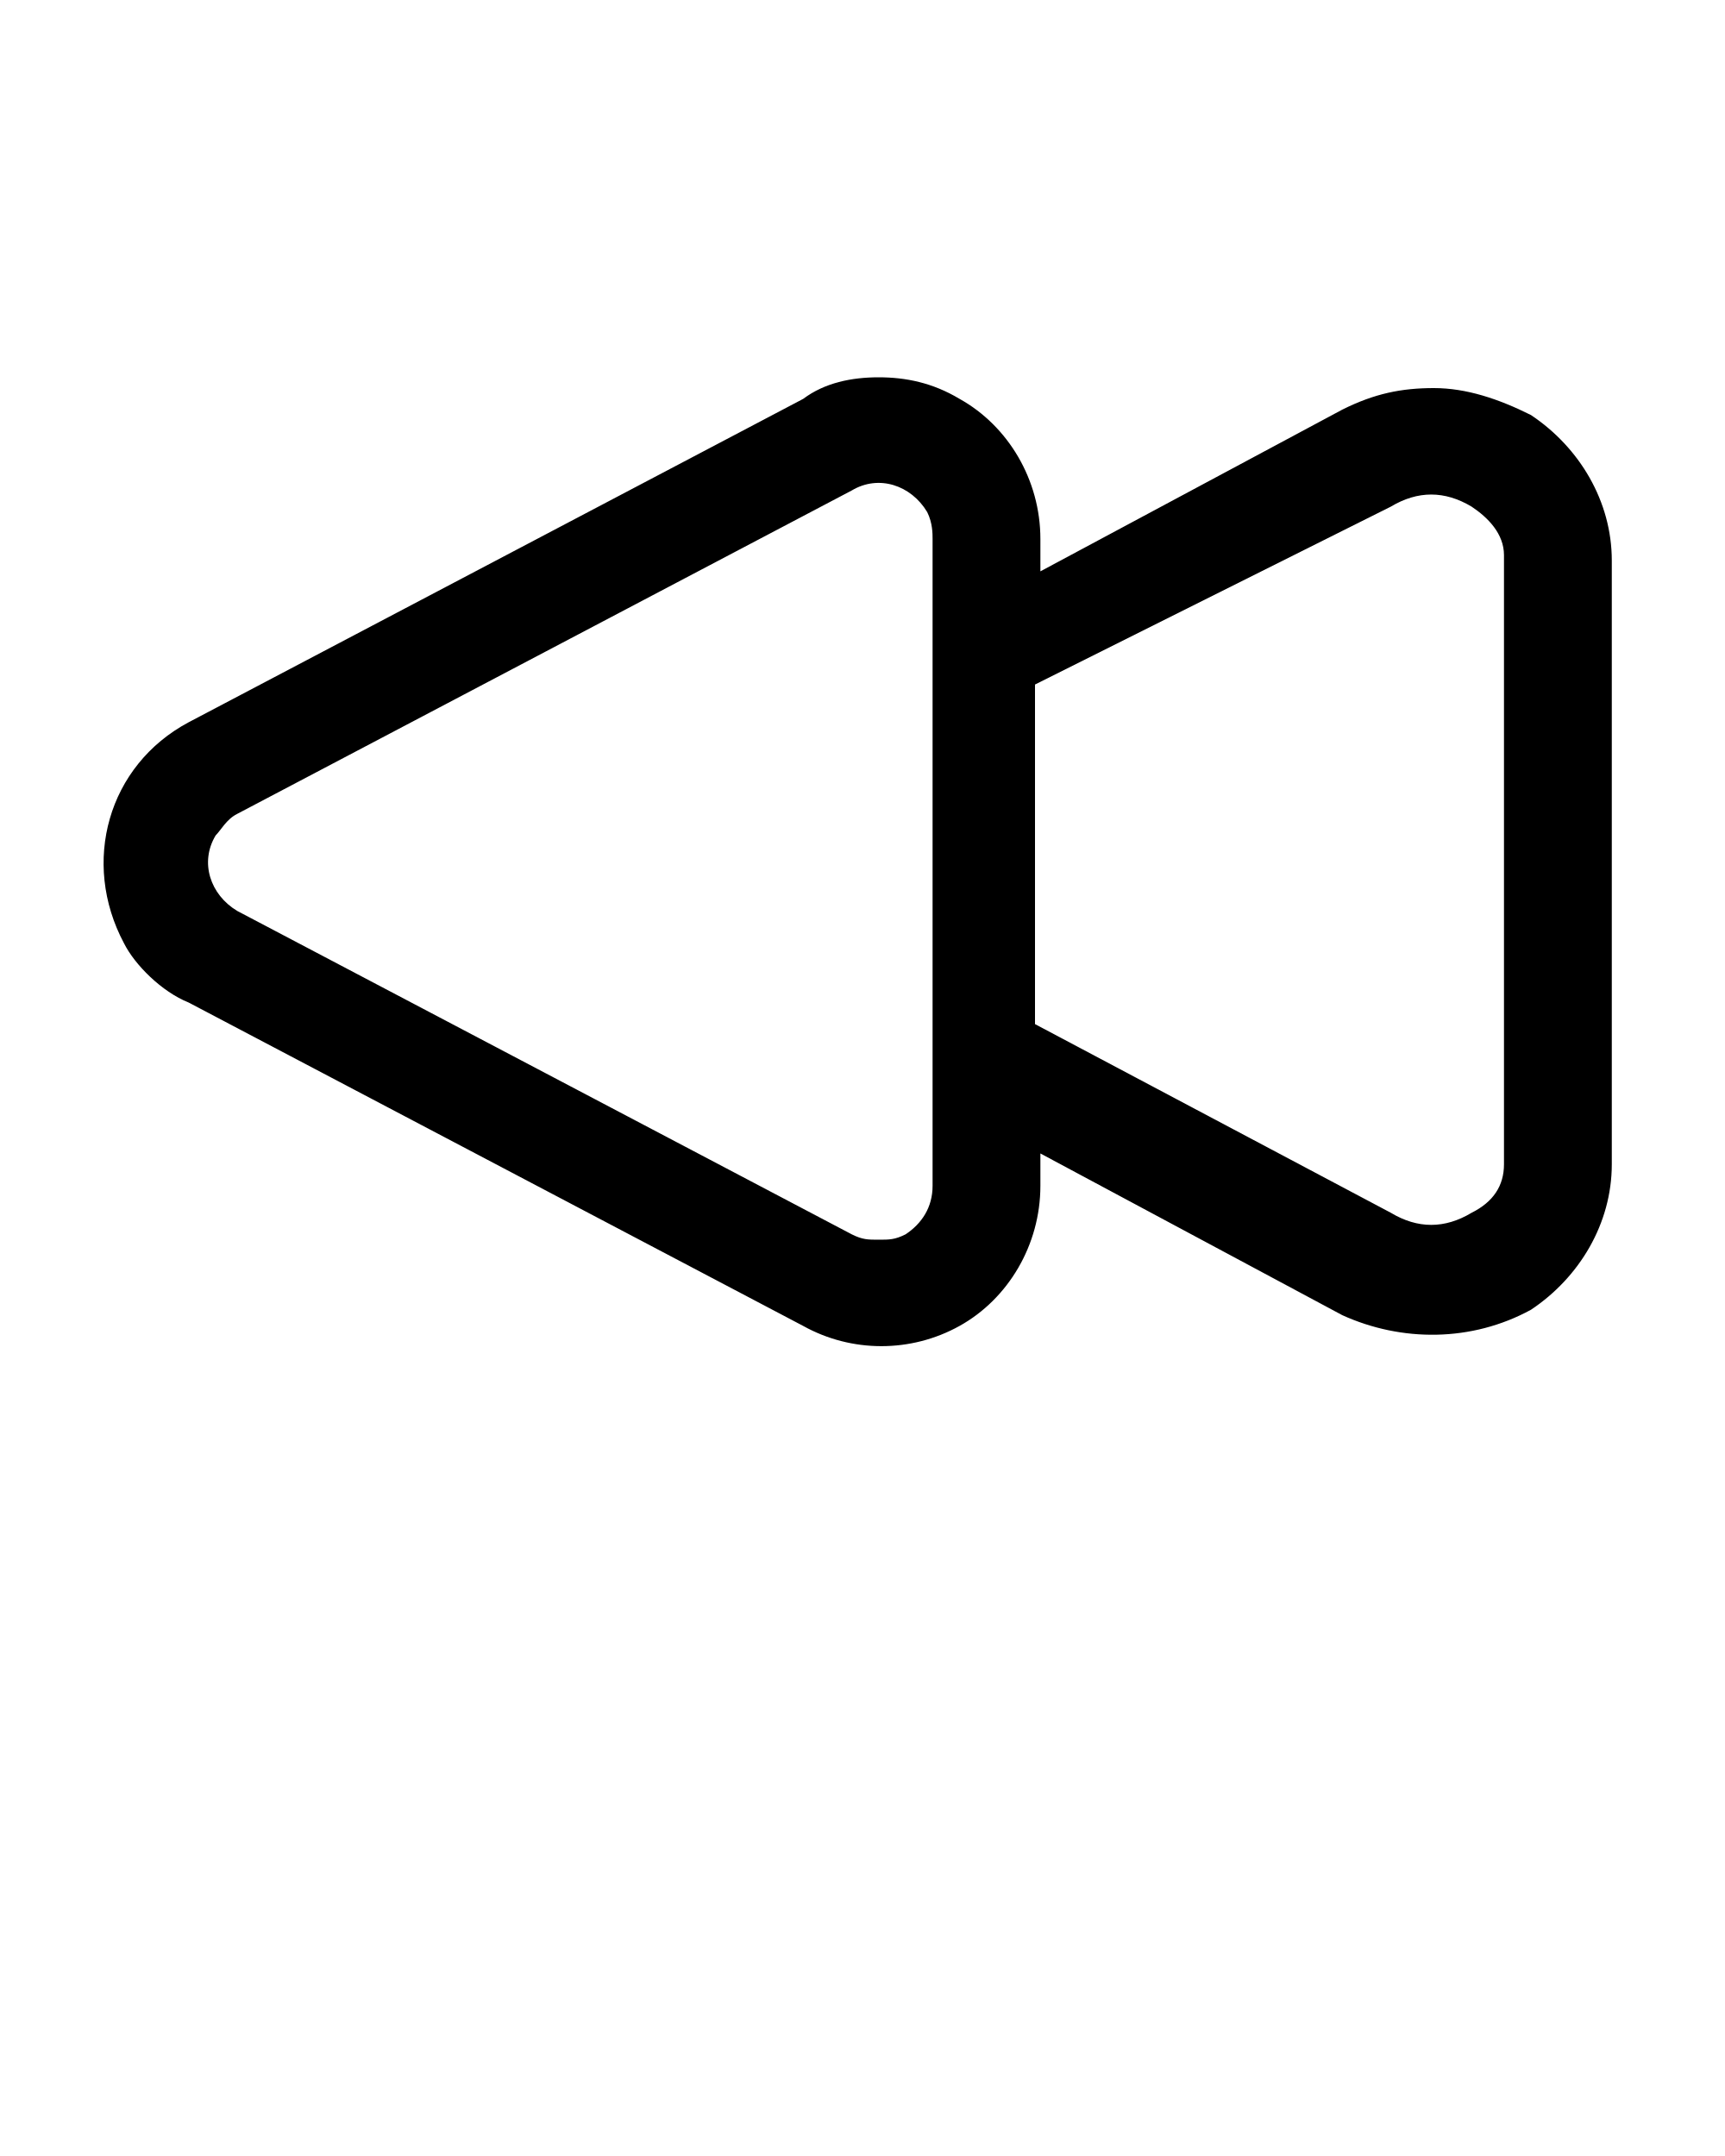
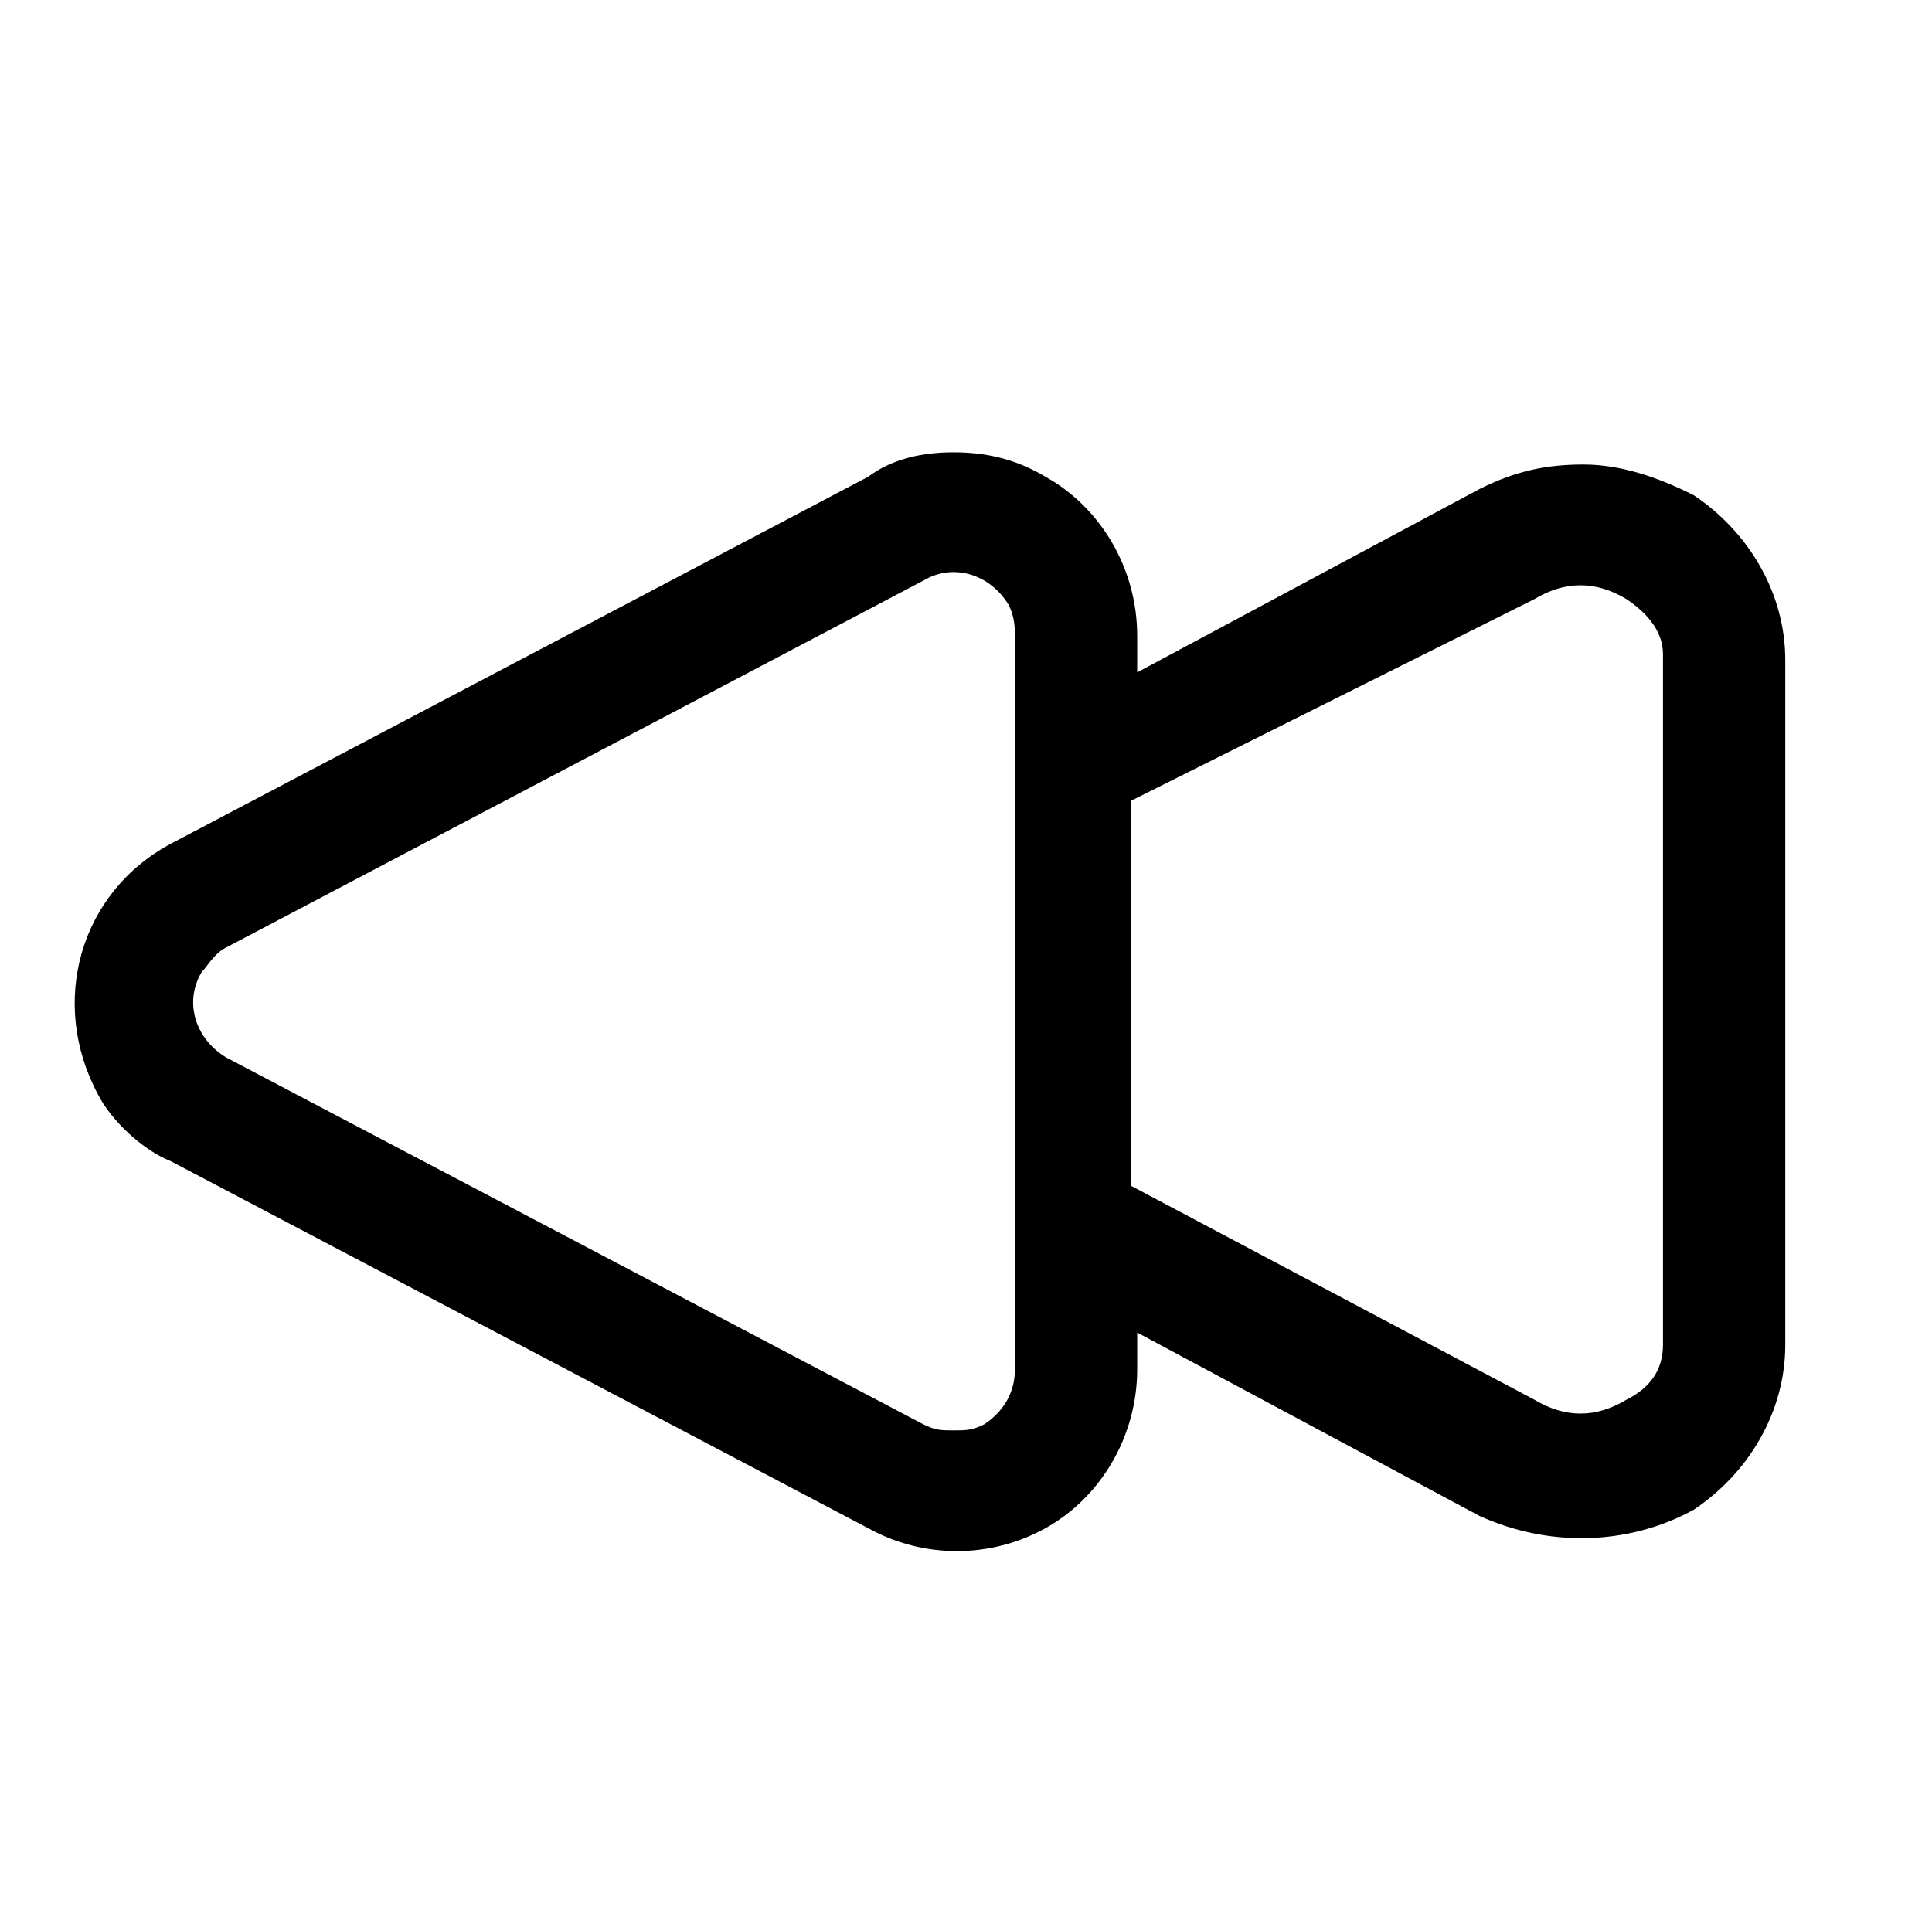
- <svg xmlns="http://www.w3.org/2000/svg" version="1.1" id="Layer_1" x="0px" y="0px" viewBox="0 0 32 40" style="enable-background:new 0 0 32 40;" xml:space="preserve">
+ <svg xmlns="http://www.w3.org/2000/svg" version="1.1" id="Layer_1" x="0px" y="0px" viewBox="0 0 31.6 31.4" style="enable-background:new 0 0 31.6 31.4;" xml:space="preserve">
  <g>
-     <path d="M3.5,18.6l11.4,6c0.9,0.5,2,0.5,2.9,0s1.5-1.5,1.5-2.6v-0.6l5.6,3c1.1,0.5,2.4,0.5,3.5-0.1c0.9-0.6,1.5-1.6,1.5-2.7l0-11.2   c0-1.1-0.6-2.1-1.5-2.7c-0.6-0.3-1.2-0.5-1.8-0.5c-0.6,0-1.1,0.1-1.7,0.4l-5.6,3V10c0-1.1-0.6-2.1-1.5-2.6c-0.5-0.3-1-0.4-1.5-0.4   s-1,0.1-1.4,0.4l-11.4,6c-1.5,0.8-2,2.6-1.2,4.1C2.5,17.9,3,18.4,3.5,18.6z M25.8,9.4c0.5-0.3,1-0.3,1.5,0c0.3,0.2,0.6,0.5,0.6,0.9   l0,11.3c0,0.4-0.2,0.7-0.6,0.9c-0.5,0.3-1,0.3-1.5,0L19.2,19l0-6.3L25.8,9.4z M4.4,15.1l11.4-6c0.5-0.3,1.1-0.1,1.4,0.4   c0.1,0.2,0.1,0.4,0.1,0.5l0,12c0,0.4-0.2,0.7-0.5,0.9C16.6,23,16.5,23,16.3,23c-0.2,0-0.3,0-0.5-0.1l-11.4-6   C3.9,16.6,3.7,16,4,15.5C4.1,15.4,4.2,15.2,4.4,15.1L4.4,15.1z" />
+     <path d="M2.8,19l11.4,6c0.9,0.5,2,0.5,2.9,0s1.5-1.5,1.5-2.6v-0.6l5.6,3c1.1,0.5,2.4,0.5,3.5-0.1c0.9-0.6,1.5-1.6,1.5-2.7V10.8   c0-1.1-0.6-2.1-1.5-2.7c-0.6-0.3-1.2-0.5-1.8-0.5c-0.6,0-1.1,0.1-1.7,0.4l-5.6,3v-0.6c0-1.1-0.6-2.1-1.5-2.6   c-0.5-0.3-1-0.4-1.5-0.4s-1,0.1-1.4,0.4l-11.4,6c-1.5,0.8-2,2.6-1.2,4.1C1.8,18.3,2.3,18.8,2.8,19z M25.1,9.8c0.5-0.3,1-0.3,1.5,0   c0.3,0.2,0.6,0.5,0.6,0.9V22c0,0.4-0.2,0.7-0.6,0.9c-0.5,0.3-1,0.3-1.5,0l-6.6-3.5v-6.3L25.1,9.8z M3.7,15.5l11.4-6   c0.5-0.3,1.1-0.1,1.4,0.4c0.1,0.2,0.1,0.4,0.1,0.5v12c0,0.4-0.2,0.7-0.5,0.9c-0.2,0.1-0.3,0.1-0.5,0.1s-0.3,0-0.5-0.1l-11.4-6   C3.2,17,3,16.4,3.3,15.9C3.4,15.8,3.5,15.6,3.7,15.5L3.7,15.5z" />
  </g>
</svg>
